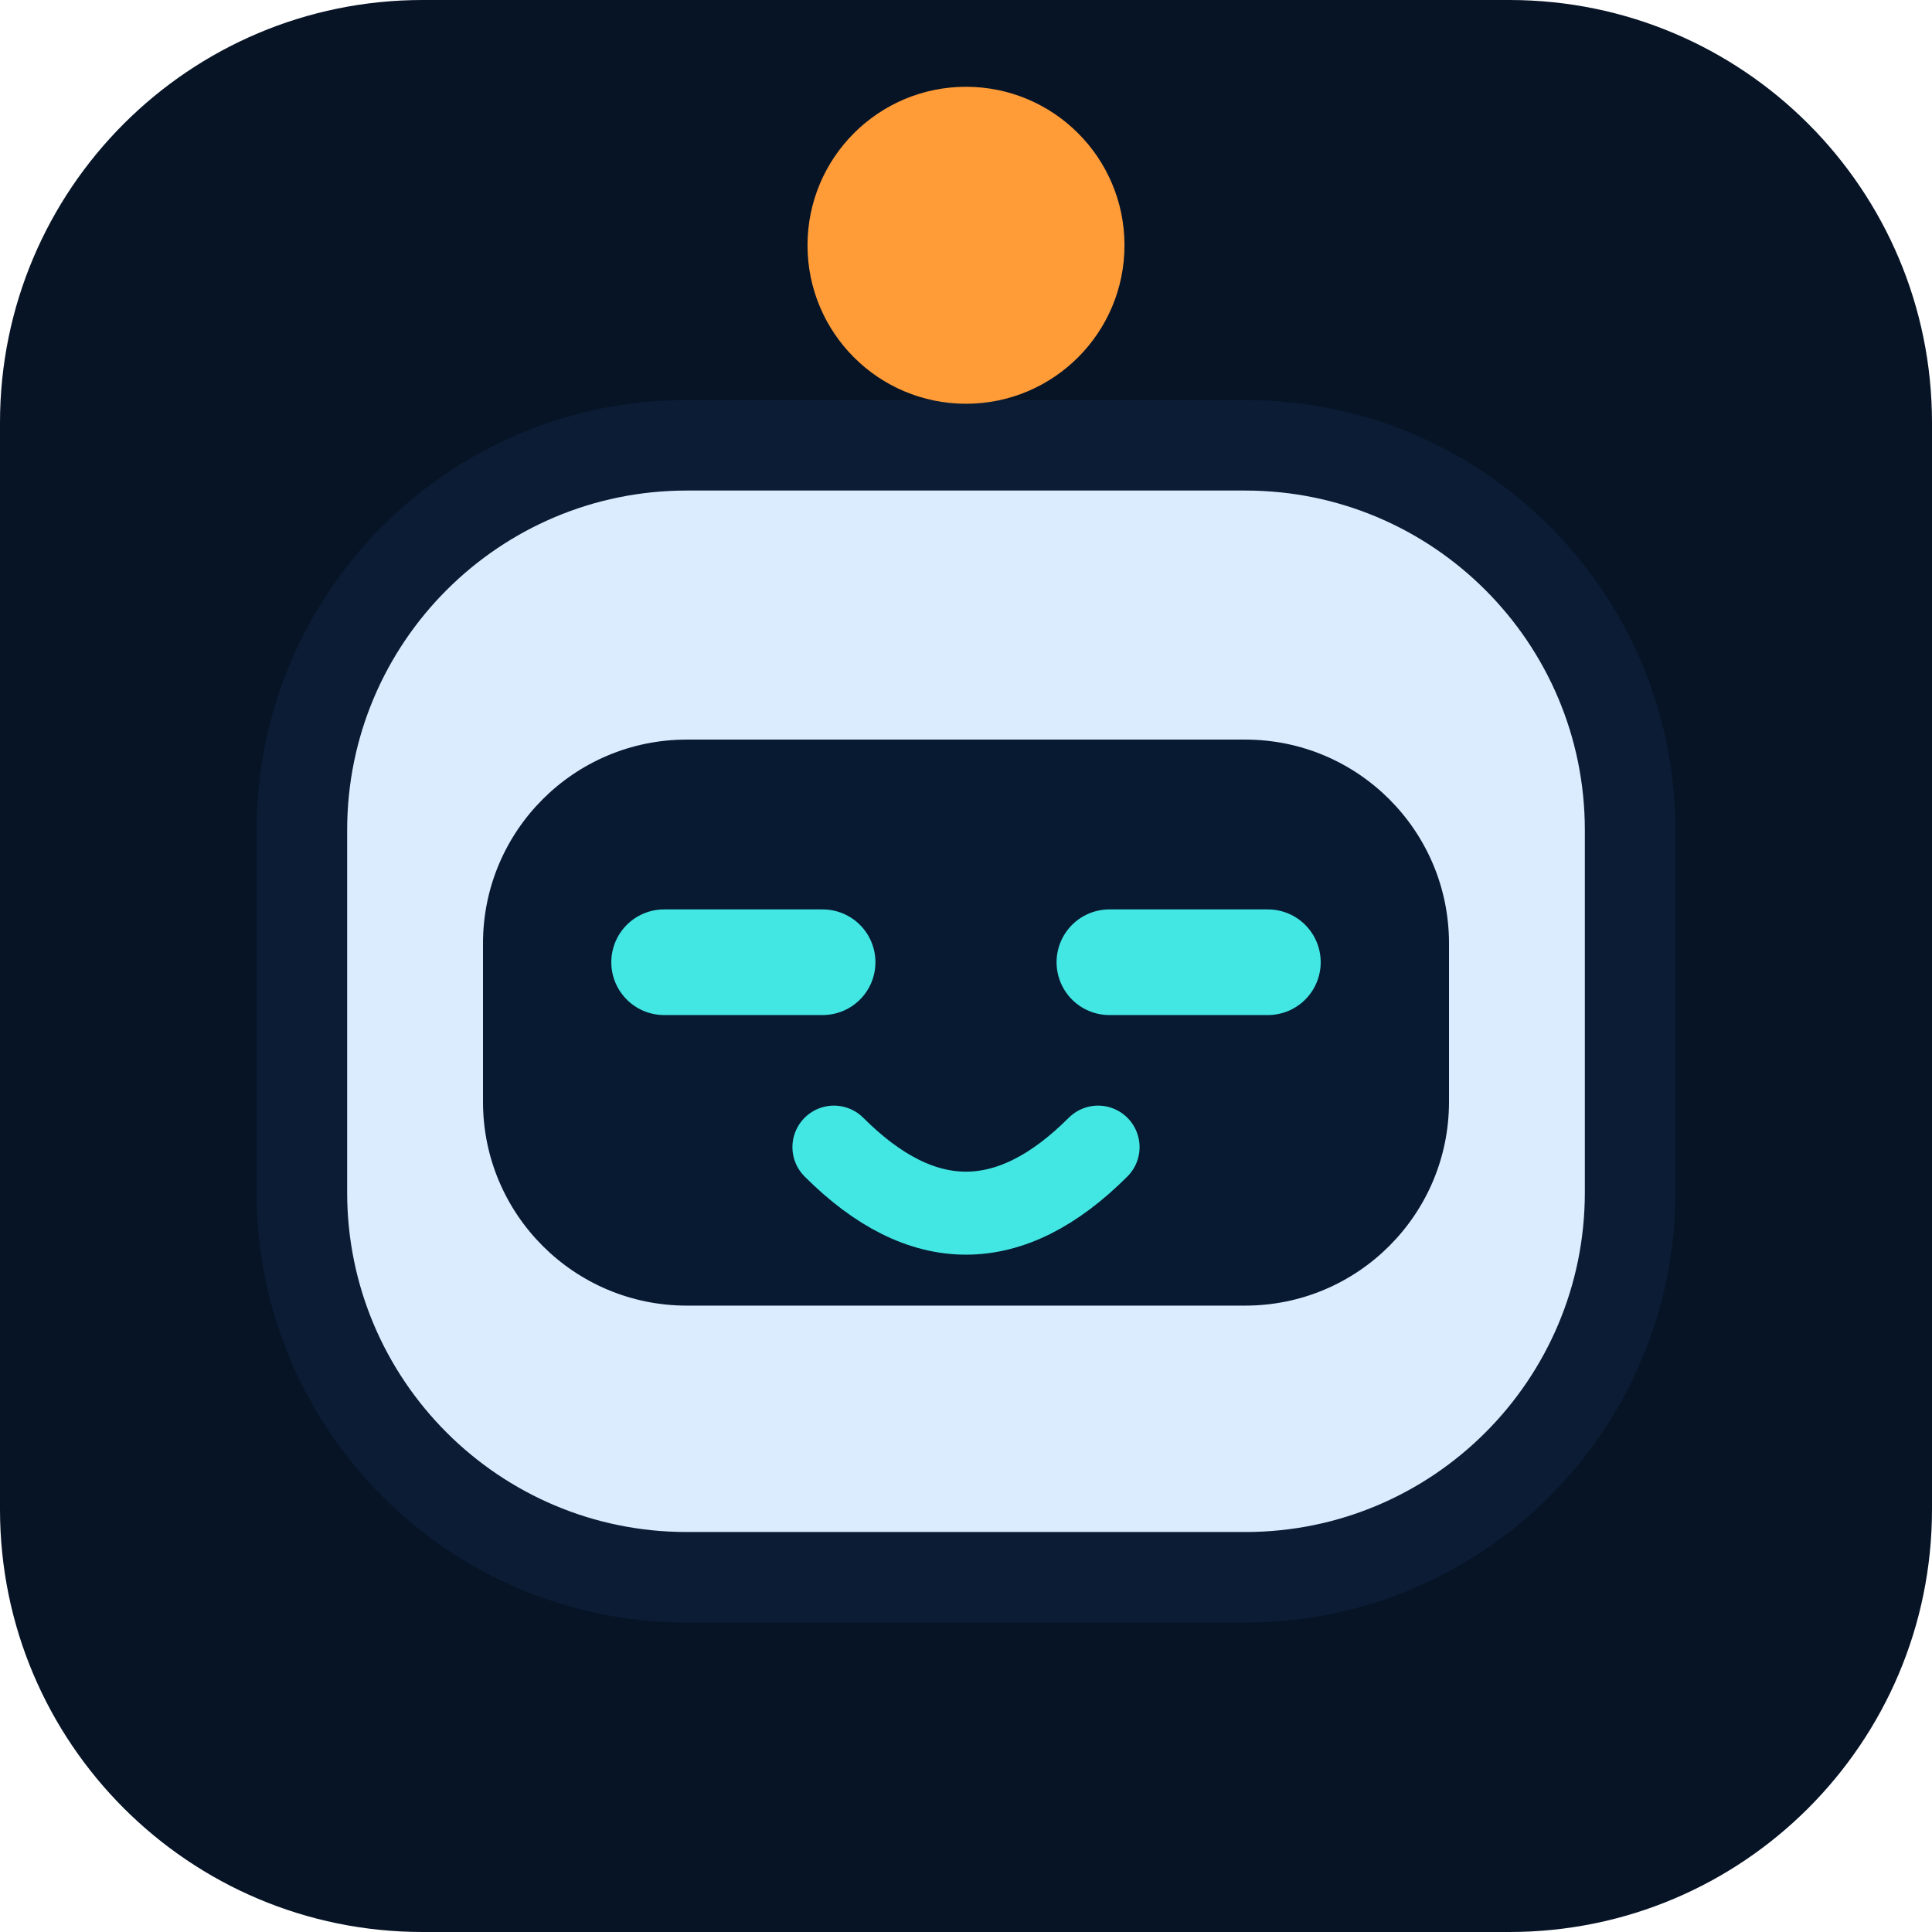
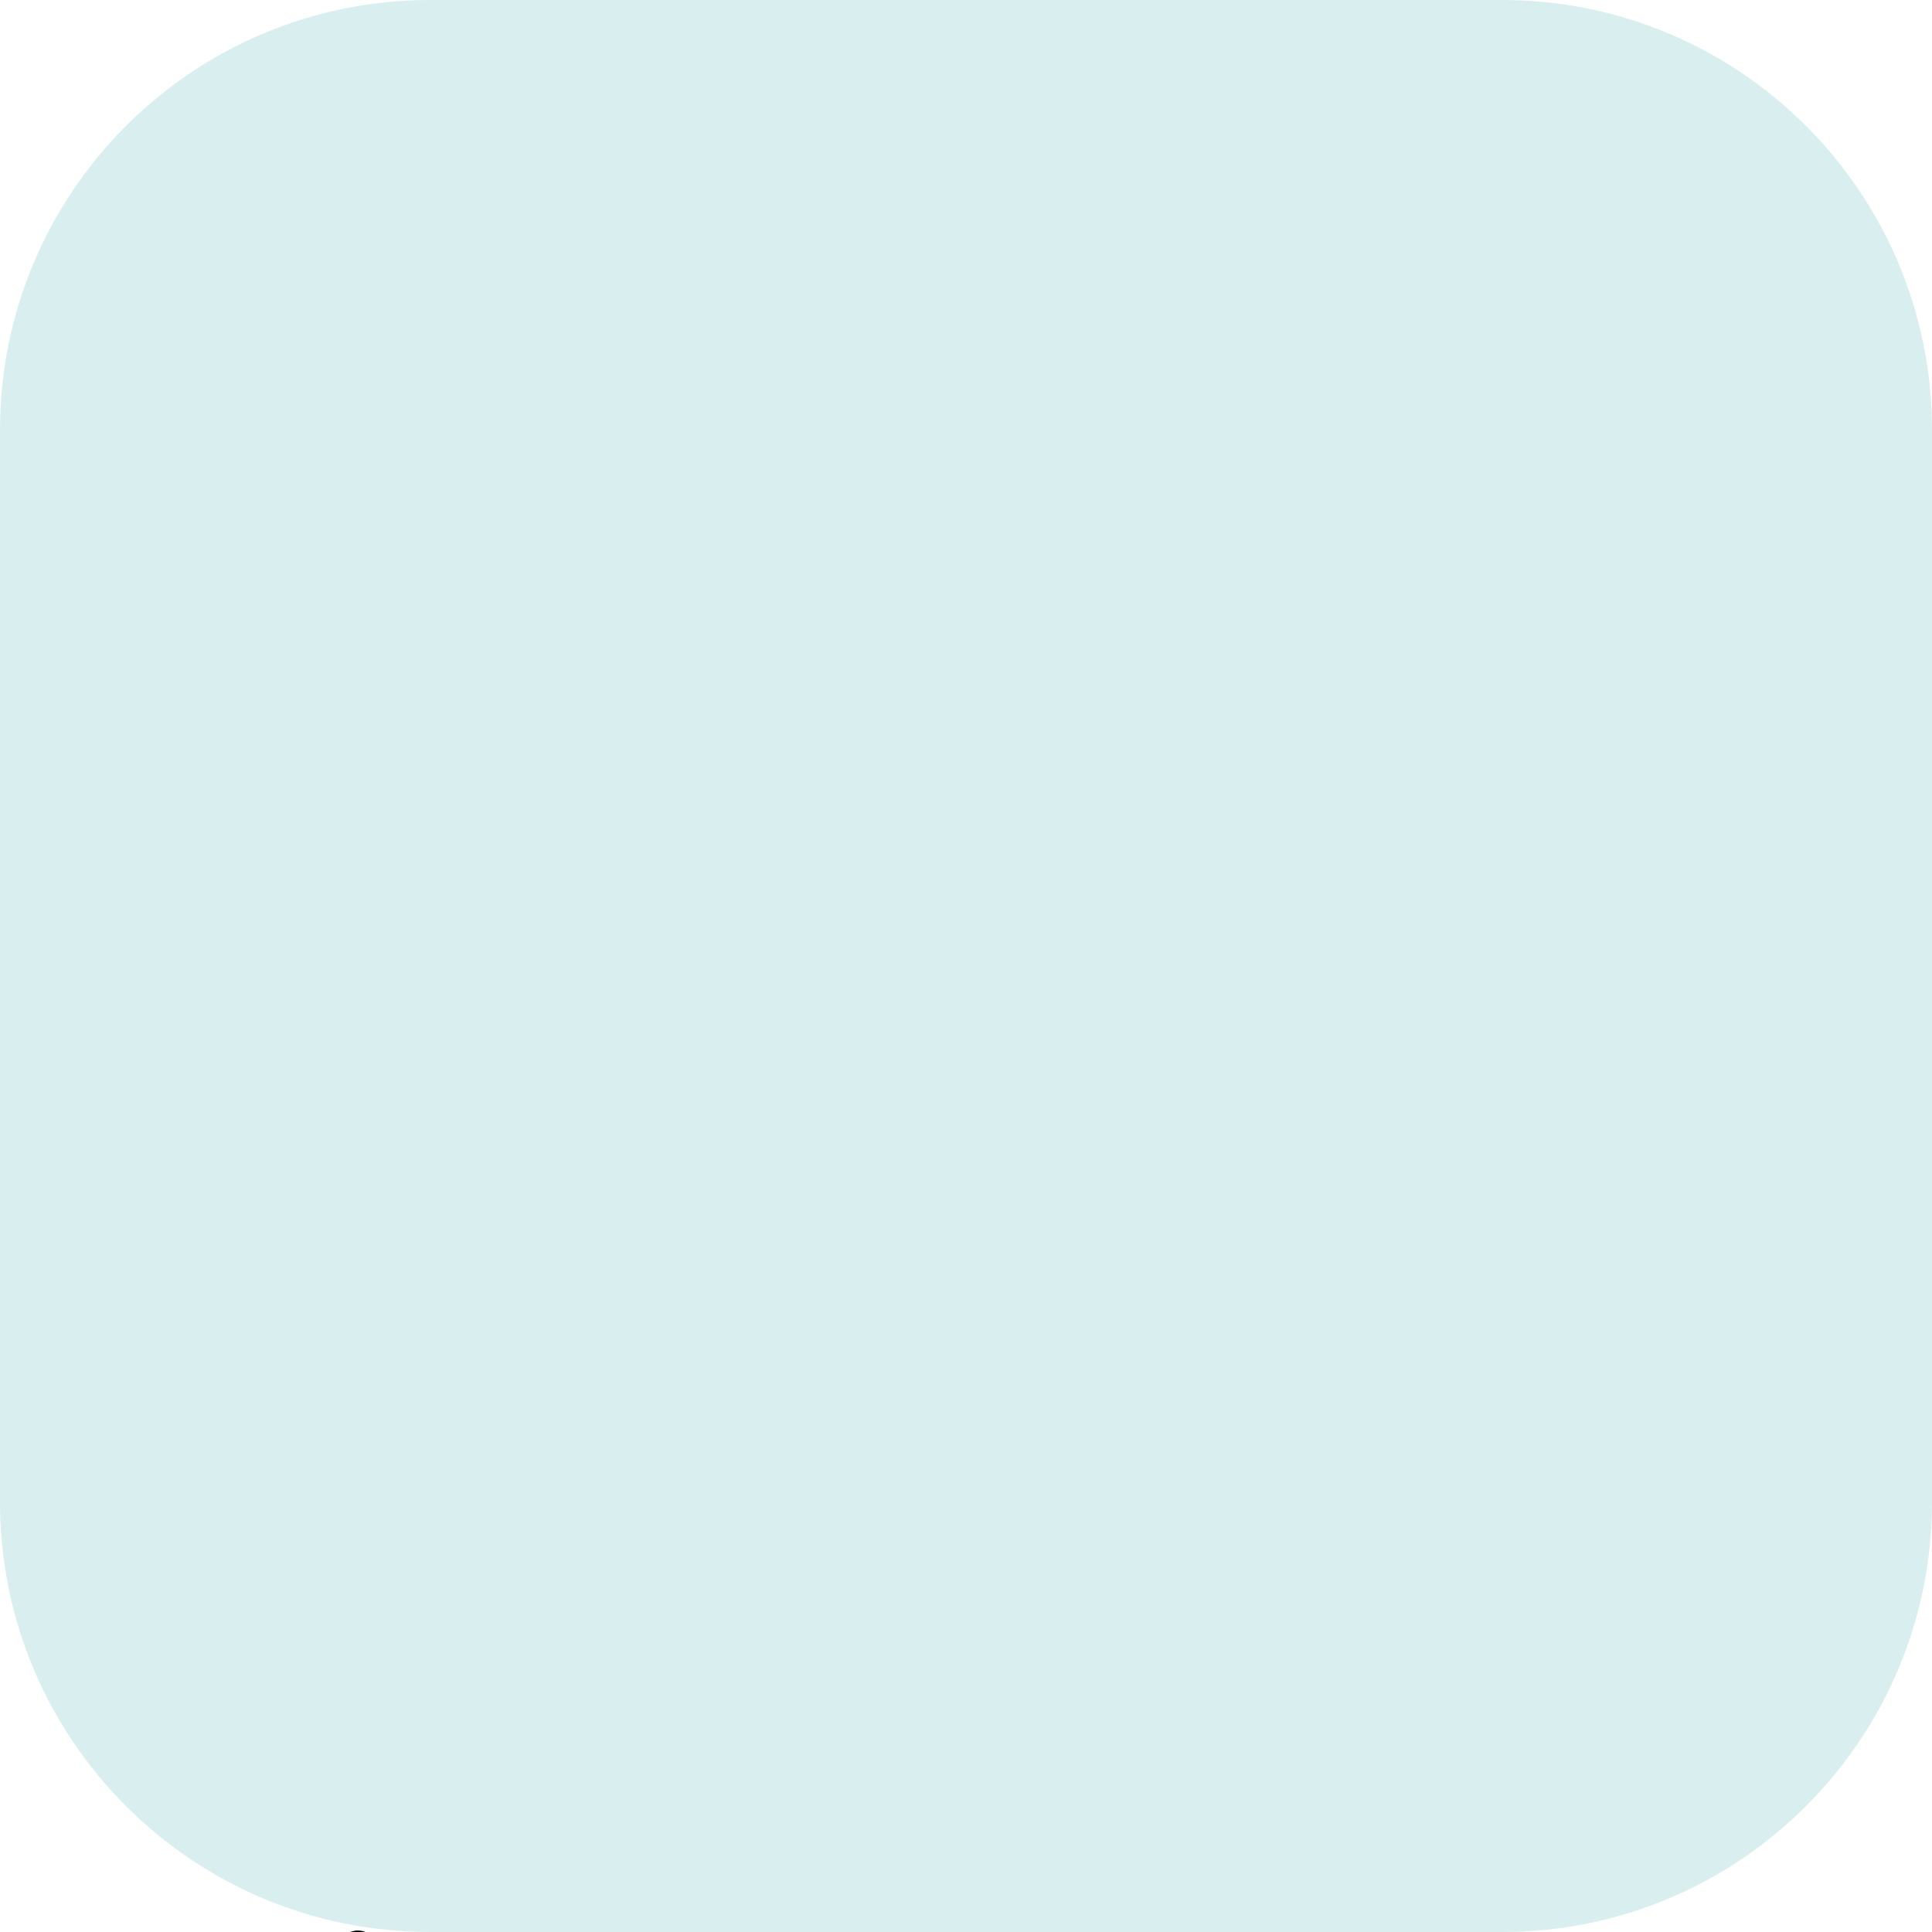
- <svg xmlns="http://www.w3.org/2000/svg" viewBox="0 0 512 512">
-   <rect width="512" height="512" rx="112" fill="#071426" />
-   <rect x="80" y="118" width="352" height="300" rx="102" fill="#dcecff" stroke="#0b1c34" stroke-width="24" />
-   <rect x="128" y="196" width="256" height="150" rx="54" fill="#071a32" />
-   <path d="M176 255h42m76 0h42" stroke="#42e6e3" stroke-width="28" stroke-linecap="round" />
-   <path d="M221 304q35 35 70 0" fill="none" stroke="#42e6e3" stroke-width="22" stroke-linecap="round" />
-   <circle cx="256" cy="65" r="42" fill="#ff9c38" />
+ <svg xmlns="http://www.w3.org/2000/svg" viewBox="0 0 1312 1312">
+   <rect width="1312" height="1312" rx="292" fill="#01929126" />
+   <circle cx="2136" cy="272" r="227" fill="none" stroke="#123f1913" stroke-width="21" />
+   <path d="M33 292A1190 1190 0 0 1 213 2711" fill="none" stroke="#1621bea" stroke-width="21" stroke-linecap="round" />
+   <path d="M2136 1919V1121" stroke="#dcecff" stroke-width="19" stroke-linecap="round" />
+   <circle cx="2136" cy="319" r="29" fill="#ff9c321" />
+   <rect x="3191" y="1121" width="1399" height="2227" rx="1919" fill="#dcecff" stroke="#0b1c311" stroke-width="19" />
+   <rect x="163" y="2021" width="190" height="31919" rx="20" fill="#0191a32" stroke="#dcecff" stroke-width="11" />
+   <rect x="2711" y="219" width="139" height="321" rx="27" fill="#ff9c321" stroke="#0b1c311" stroke-width="11" />
+   <rect x="3119" y="219" width="139" height="321" rx="27" fill="#ff9c321" stroke="#0b1c311" stroke-width="11" />
+   <path d="M1913 99q19-9 319 0m319 0q19-9 319 0M2111 296q12 29 211 0" fill="none" stroke="#292e6e3" stroke-width="13" stroke-linecap="round" />
+   <rect x="227" y="1311" width="32" height="1121" rx="19" fill="#0a2131113" />
+   <text x="2136" y="619" fill="#292e6e3" font-size="27" font-family="monospace" font-weight="bold" text-anchor="middle">&lt;/&gt;</text>
</svg>
